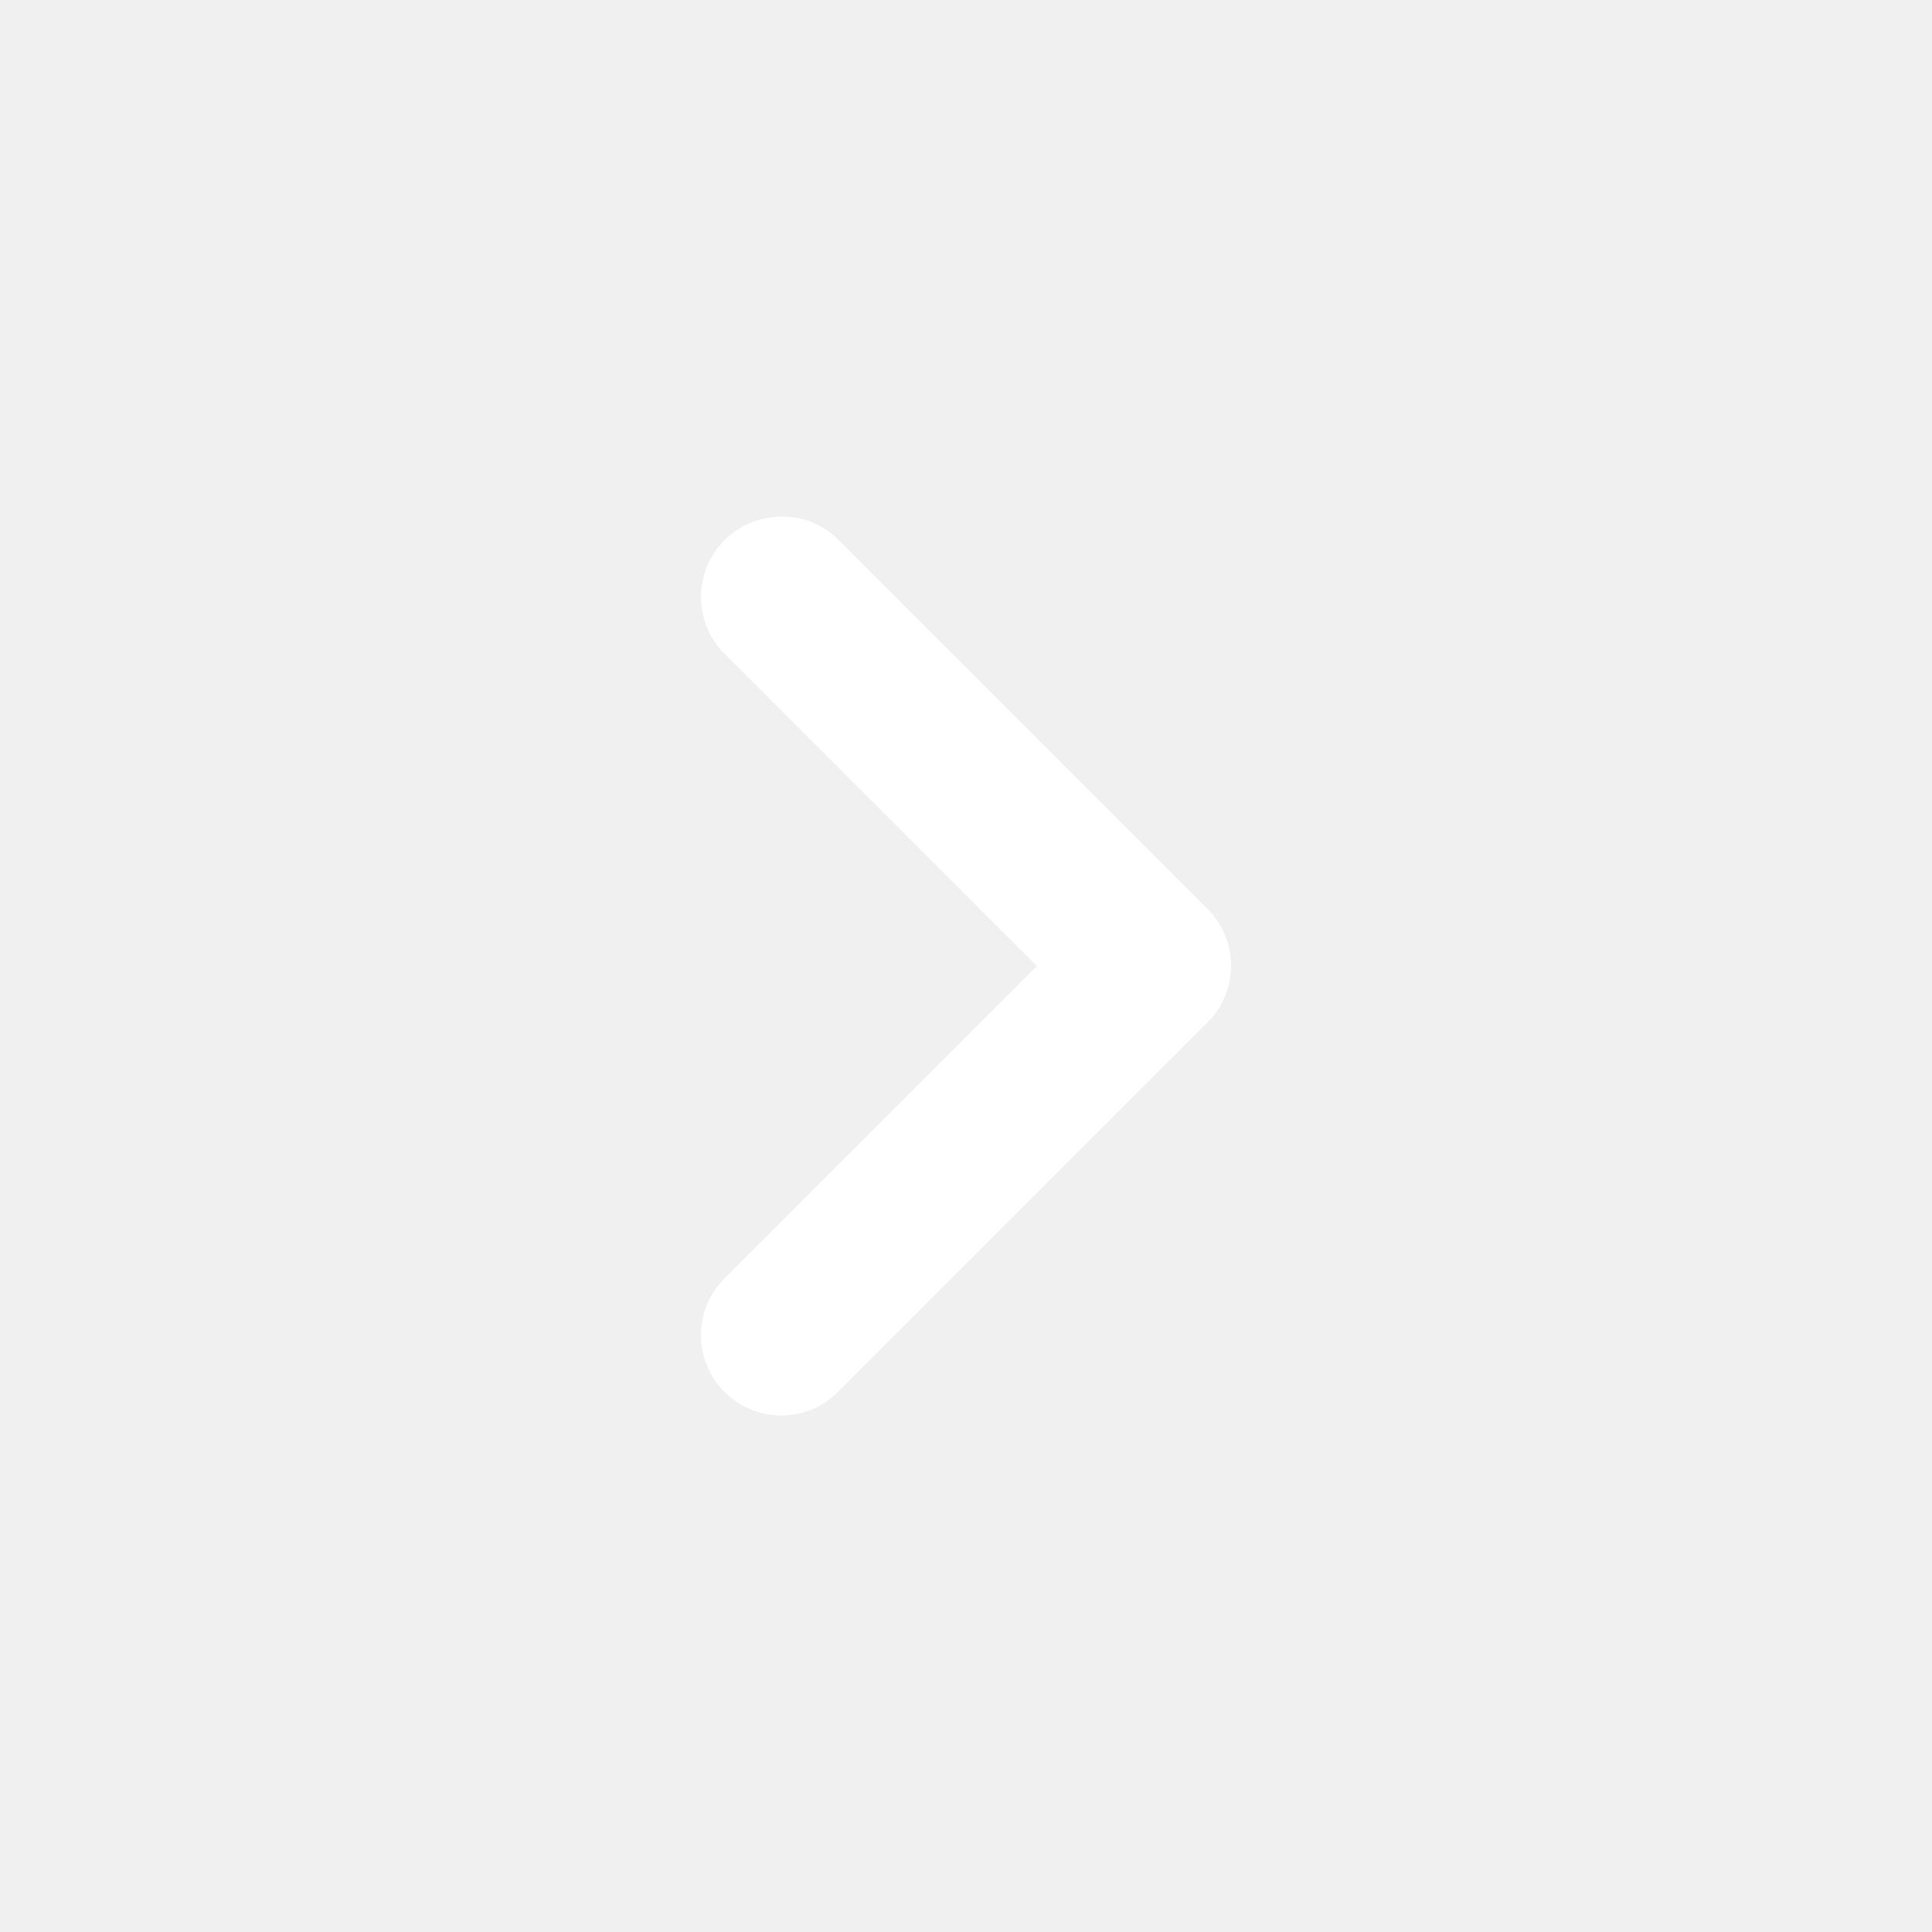
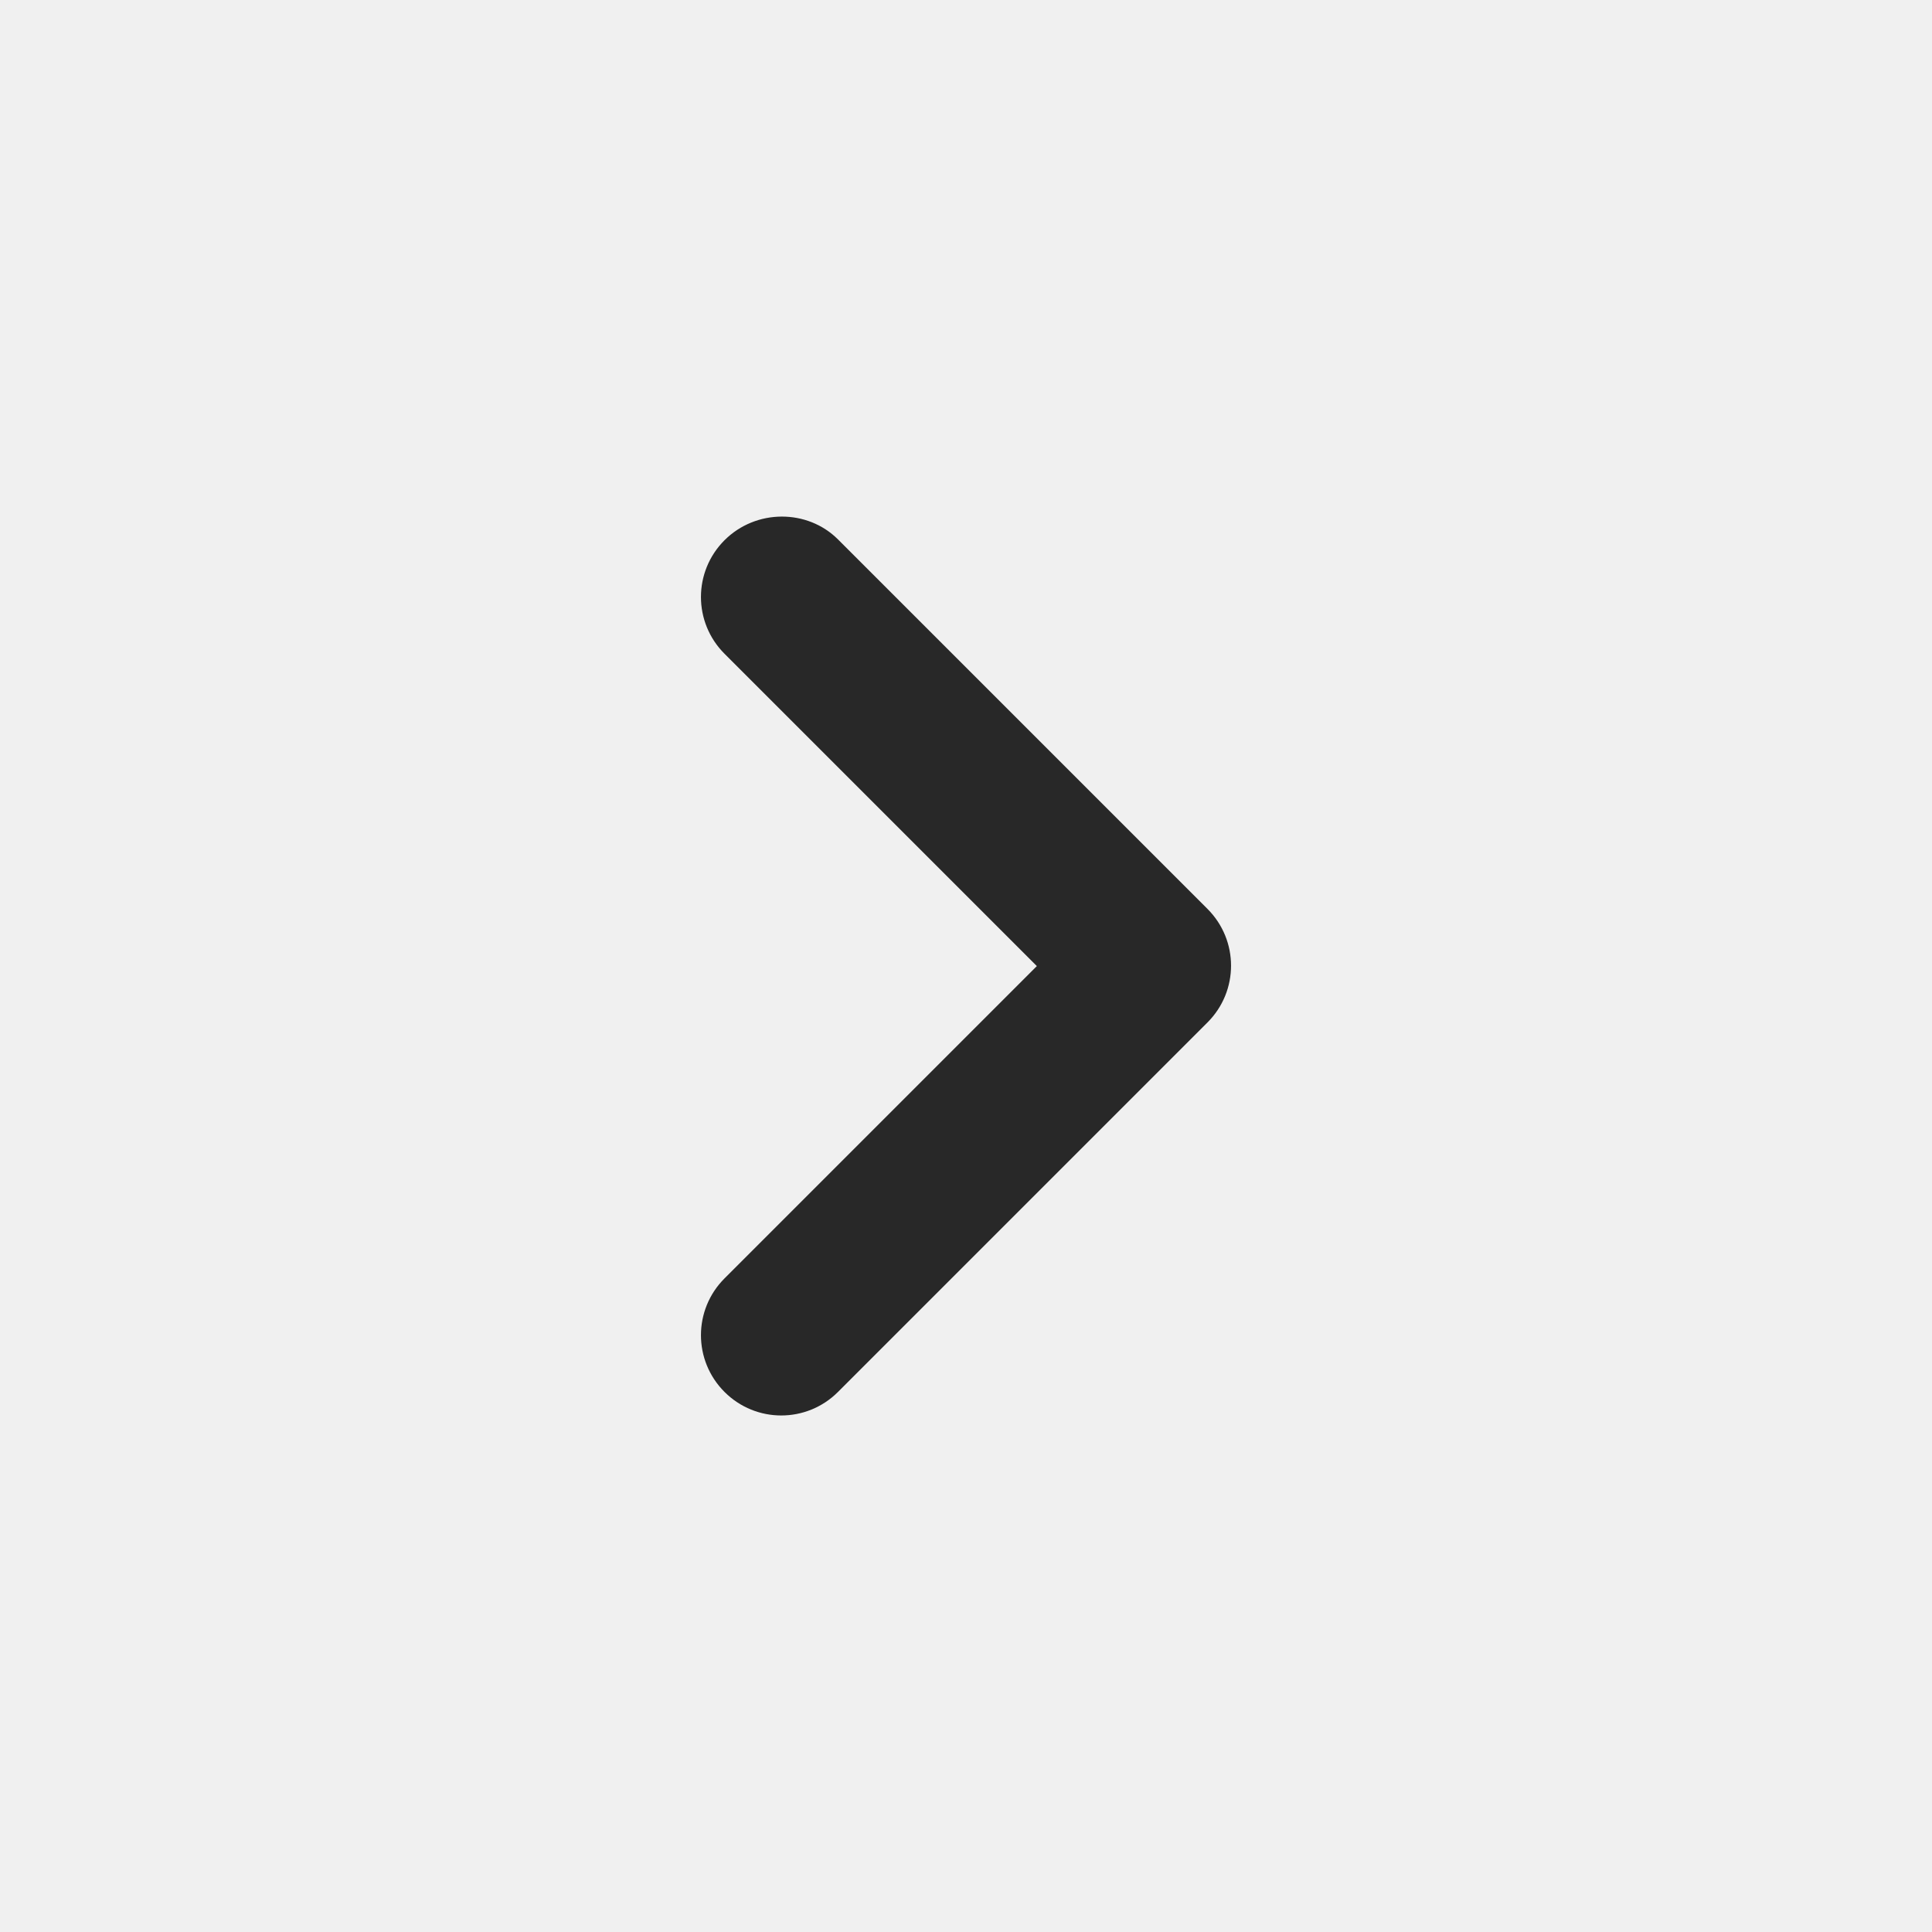
<svg xmlns="http://www.w3.org/2000/svg" width="24" height="24" viewBox="0 0 24 24" fill="none">
  <g id="chevron_right_24px">
-     <path id="icon/navigation/chevron_right_24px" d="M9 6.711C8.61 7.101 8.61 7.731 9 8.121L12.88 12.001L9 15.881C8.61 16.271 8.61 16.901 9 17.291C9.39 17.681 10.02 17.681 10.41 17.291L15 12.701C15.39 12.311 15.39 11.681 15 11.291L10.41 6.701C10.03 6.321 9.39 6.321 9 6.711Z" fill="white" />
+     <path id="icon/navigation/chevron_right_24px" d="M9 6.711C8.61 7.101 8.61 7.731 9 8.121L12.88 12.001L9 15.881C8.61 16.271 8.61 16.901 9 17.291C9.39 17.681 10.02 17.681 10.41 17.291L15 12.701C15.39 12.311 15.39 11.681 15 11.291L10.41 6.701C10.03 6.321 9.39 6.321 9 6.711Z" fill="#282828" />
  </g>
</svg>
